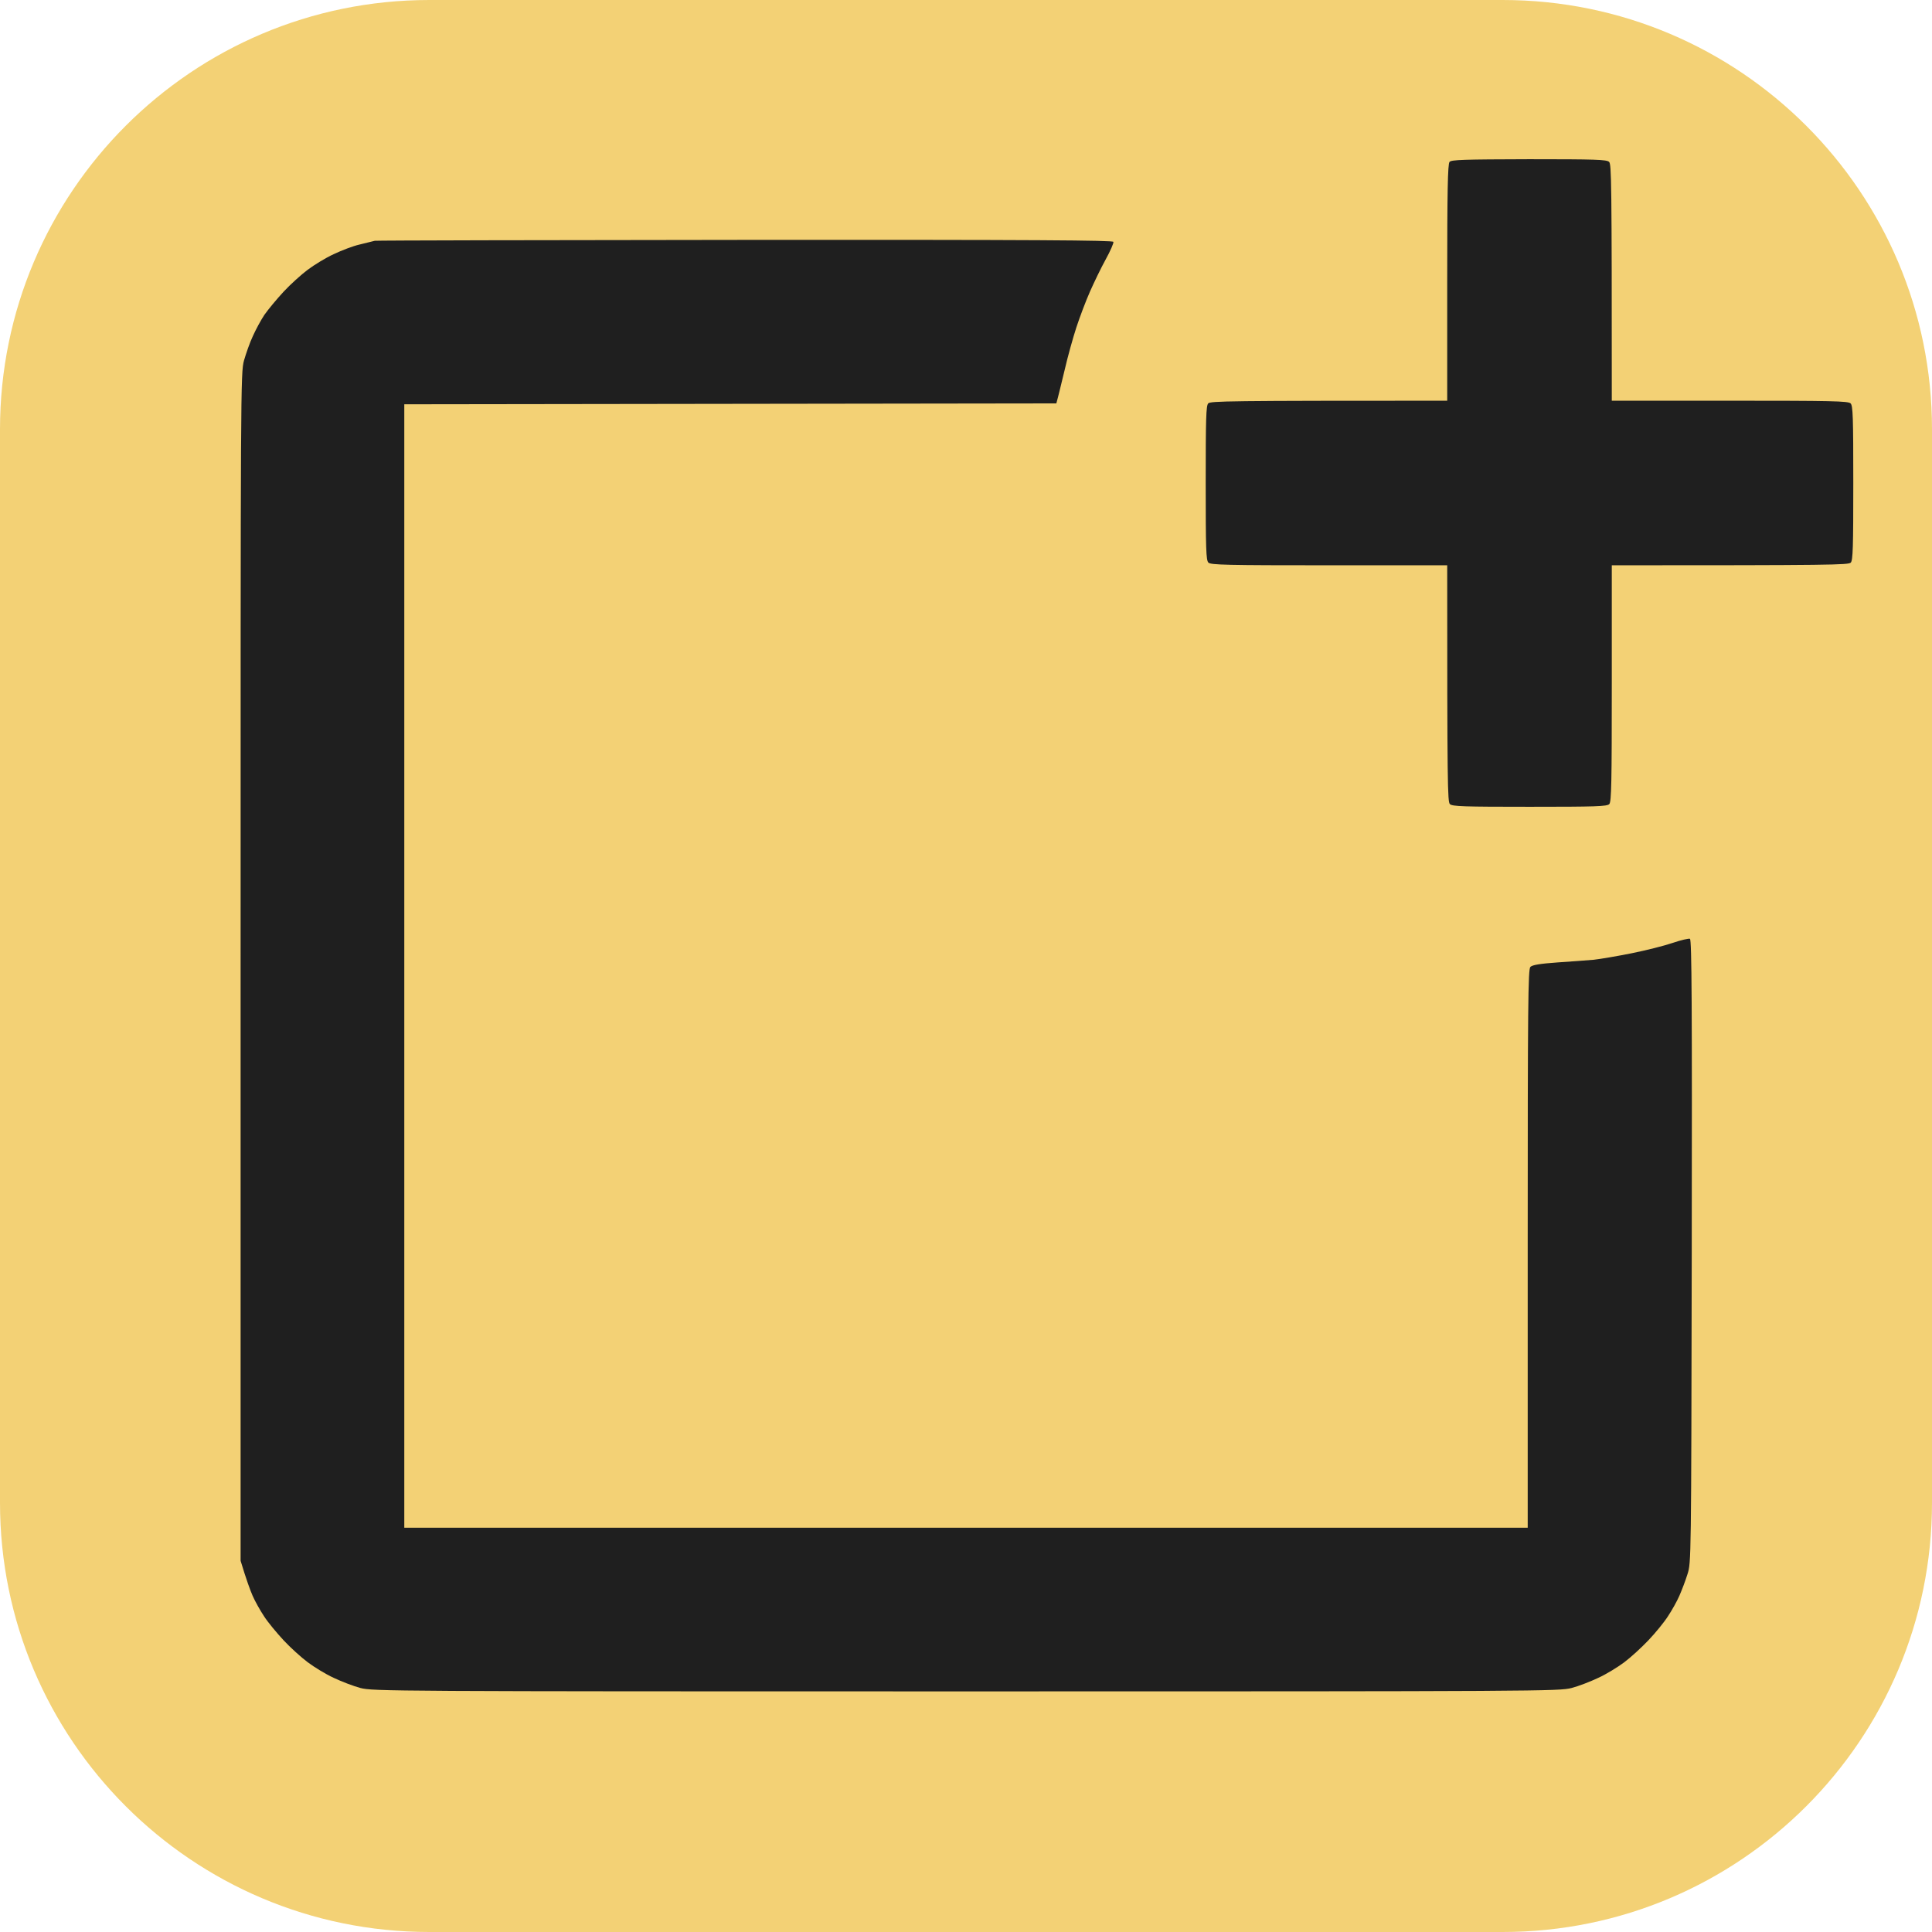
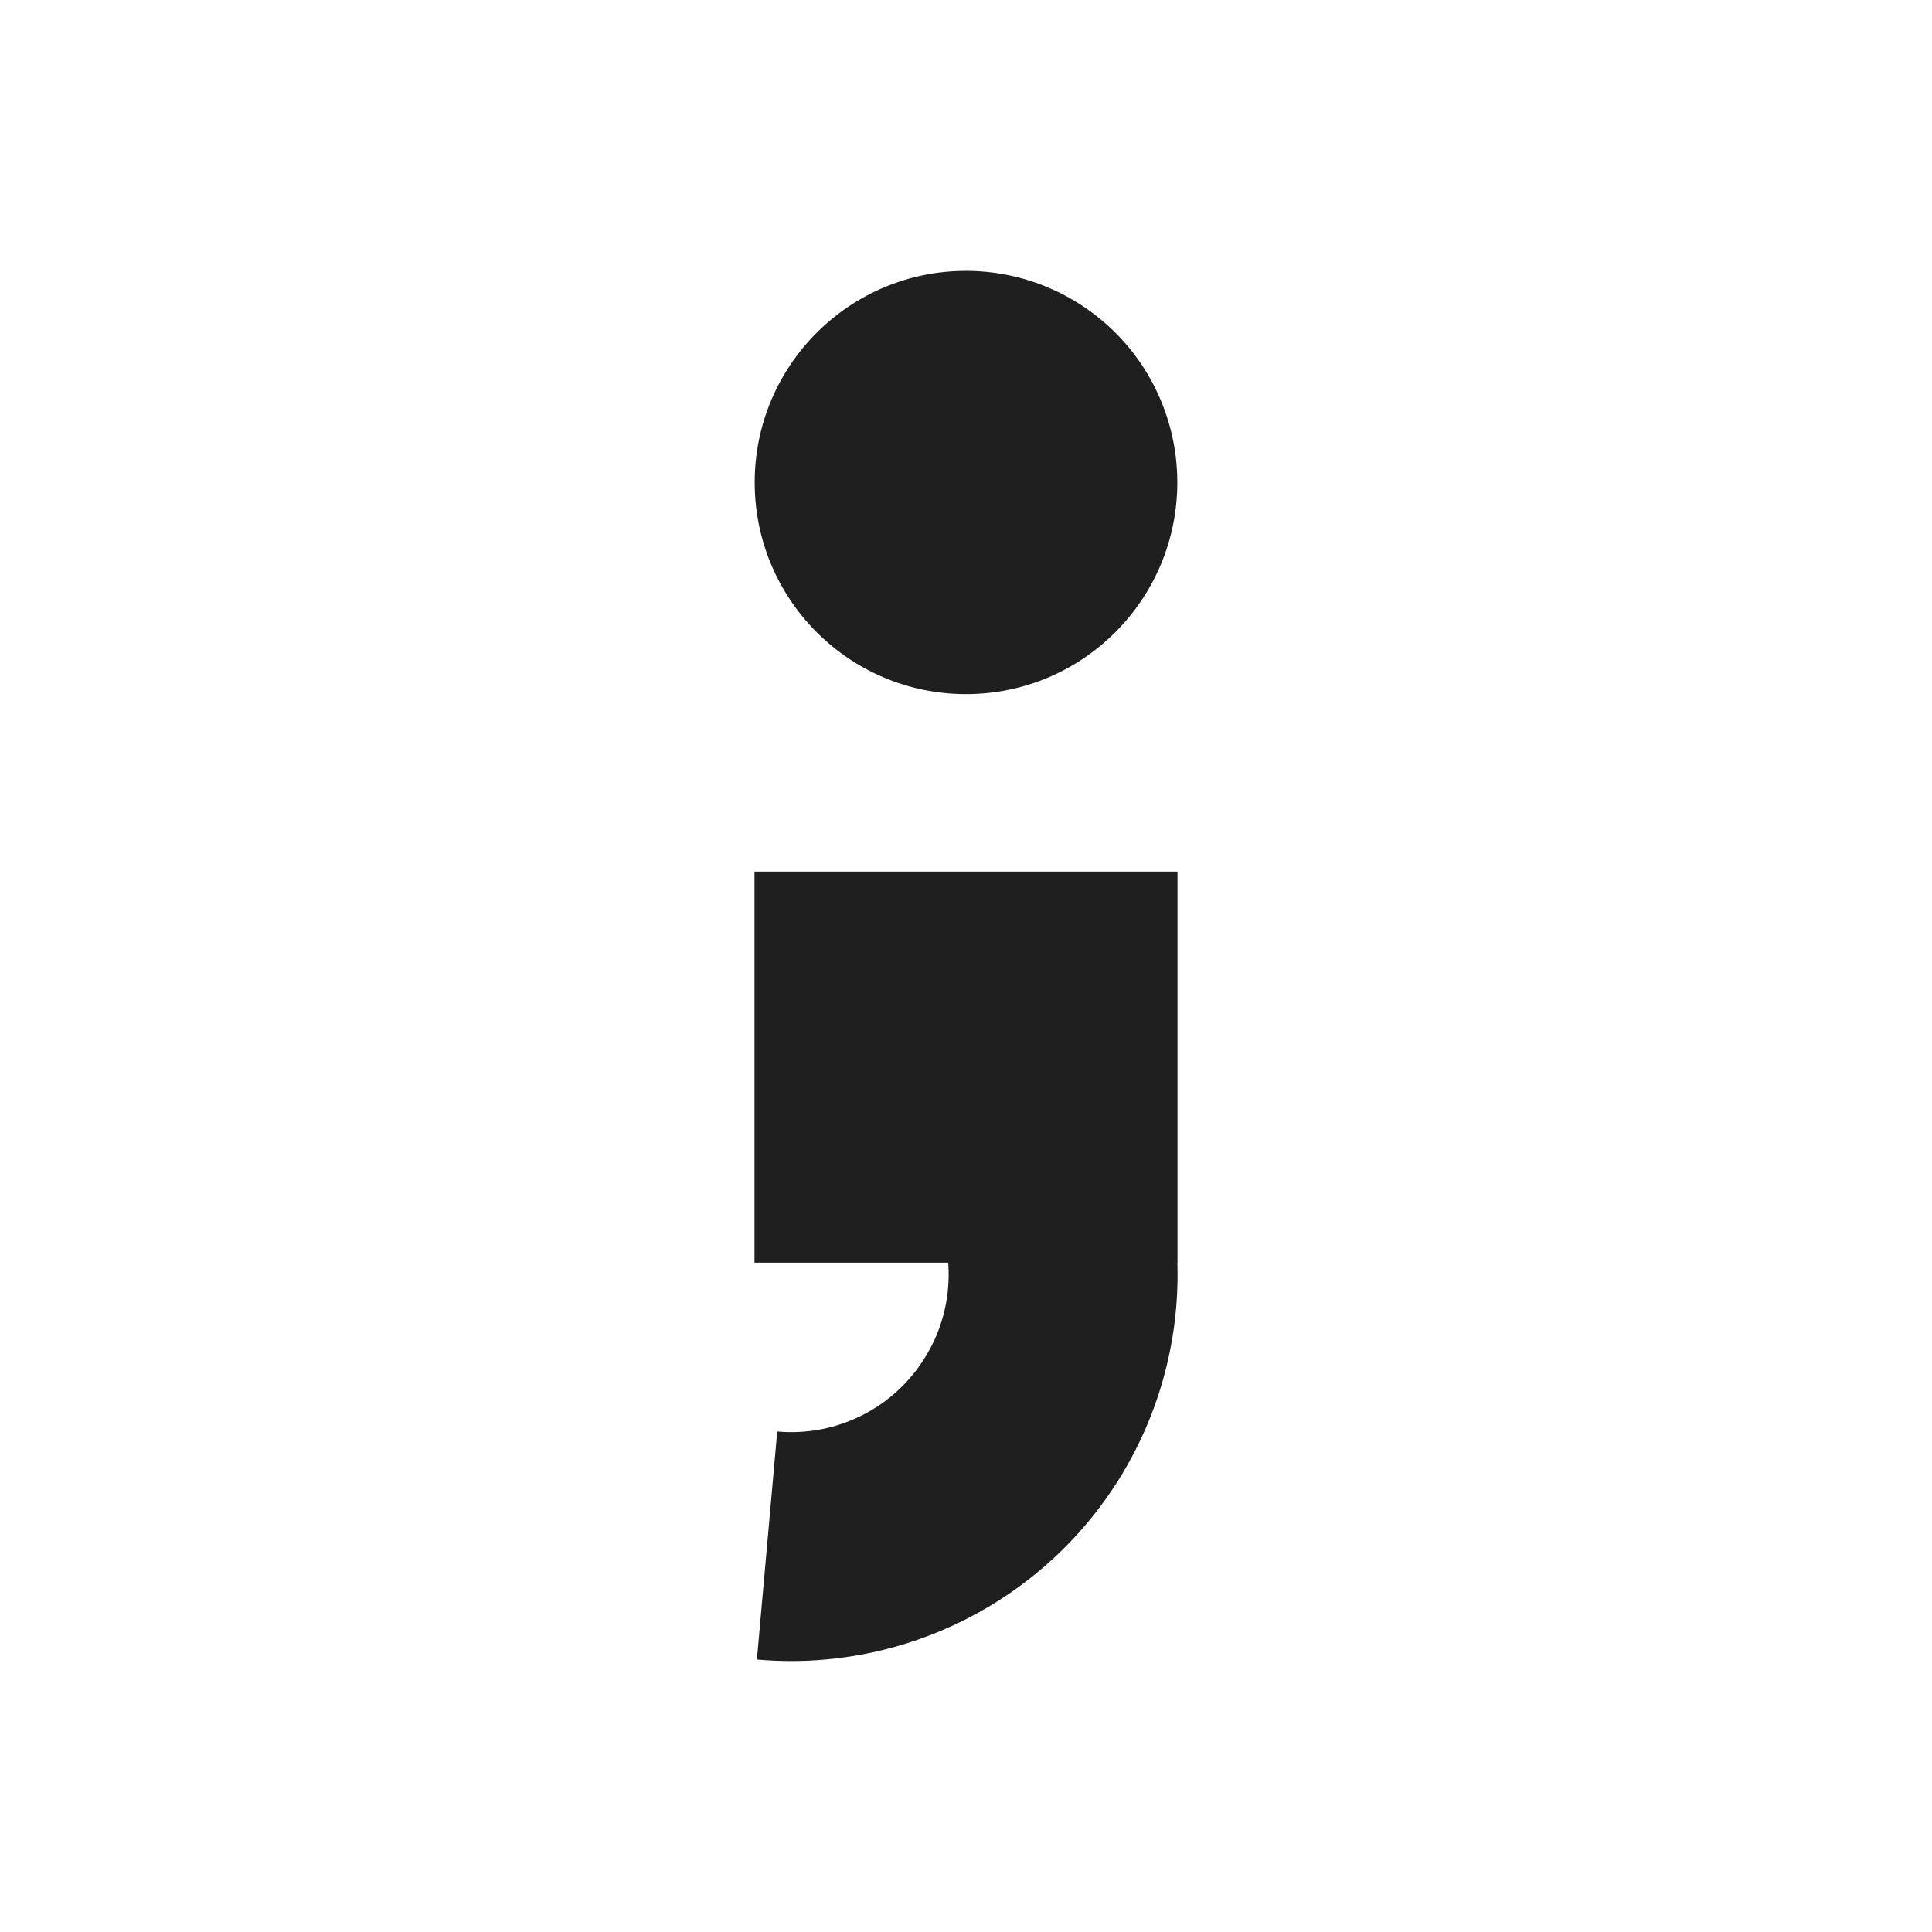
- <svg xmlns="http://www.w3.org/2000/svg" version="1.2" viewBox="0 0 1080 1080" width="1080" height="1080">
+ <svg xmlns="http://www.w3.org/2000/svg" version="1.2" viewBox="0 0 960 960" width="960" height="960">
  <style>
- 		.box { fill: #f3d175; }   
- 		.line{ fill: #1f1f1f; }   
- 
- 		@media (prefers-color-scheme: dark) {
- 			.box {fill: #1f1f1f;  }
- 			.line{ fill: #f3d175; }  
- 		}
- 	</style>
-   <rect class="box" width="1080" height="1080" rx="240" />
-   <path class="line" d="m810.3 90.5c-1 1.2-1.3 16.1-1.3 67.5v66c-123.5 0-132.3 0.2-133.6 1.5-1.2 1.3-1.4 8.6-1.4 44.5 0 36.9 0.2 43.2 1.5 44.5 1.3 1.3 10.2 1.5 67.5 1.5h66c0 123.3 0.2 132.2 1.5 133.5 1.3 1.3 7.6 1.5 44.6 1.5 37 0 43.2-0.2 44.5-1.5 1.2-1.3 1.4-11.7 1.4-67.5v-66c123.5 0 132.3-0.2 133.6-1.5 1.2-1.3 1.4-8.6 1.4-44.5 0-36.9-0.2-43.2-1.5-44.5-1.3-1.3-10.2-1.5-67.5-1.5h-66c0-123.3-0.2-132.2-1.5-133.5-1.3-1.3-7.6-1.5-44.7-1.5-36.7 0.1-43.5 0.3-44.5 1.5zm-600.8 44.1c-1.1 0.3-4.9 1.2-8.5 2.1-3.6 0.8-10.1 3.3-14.5 5.4-4.4 2-10.9 6-14.5 8.7-3.6 2.7-9.7 8.2-13.5 12.3-3.8 4.1-8.6 9.9-10.7 12.9-2 3-4.9 8.4-6.5 12-1.7 3.6-3.8 9.7-4.9 13.5-1.9 6.8-1.9 14.9-1.9 339v332c3.3 10.9 5.4 16.5 6.7 19.5 1.3 3 4.2 8.2 6.4 11.5 2.1 3.3 7.1 9.3 10.9 13.4 3.8 4.1 9.9 9.6 13.5 12.3 3.6 2.7 10.1 6.7 14.5 8.7 4.4 2.1 11.2 4.7 15 5.7 6.8 1.8 16.7 1.9 338.5 1.9 321.8 0 331.7-0.1 338.5-1.9 3.9-1 10.6-3.6 15-5.7 4.4-2 10.9-6 14.5-8.7 3.6-2.7 9.6-8.2 13.5-12.3 3.9-4.1 8.8-10.1 10.9-13.4 2.2-3.3 5.1-8.5 6.4-11.5 1.3-3 3.4-8.4 4.5-12 2.1-6.5 2.1-7 2.4-180.5 0.2-137.8 0-174.1-1-174.7-0.6-0.3-5 0.7-9.7 2.3-4.7 1.6-15 4.2-23 5.8-8 1.6-17.4 3.2-21 3.6-3.6 0.3-12.7 1-20.3 1.5-9.8 0.7-14.1 1.4-15.2 2.5-1.3 1.3-1.5 20.2-1.5 157.5v156h-628v-628l364.5-0.5c1.1-3.9 2.8-11.1 4.6-18.5 1.7-7.4 4.7-18.2 6.6-24 1.9-5.8 5.3-14.8 7.6-20 2.3-5.2 6.2-13.3 8.8-18 2.6-4.7 4.5-9.1 4.3-9.8-0.3-0.9-42.2-1.2-205.7-1.1-112.8 0.1-206.1 0.3-207.2 0.5z" />
+         .a{fill:#1f1f1f}
+         .b{fill:#1f1f1f}
+     </style>
+   <path class="a" d="m375 239.7c0-58 47-105.1 105-105.1 27.9 0 54.6 11.1 74.3 30.8 19.7 19.7 30.7 46.5 30.7 74.3 0 58.1-47 105.2-105 105.2-58 0-105-47.1-105-105.2z" />
+   <path class="b" d="m374.9 433.1h210.2v194.3h-210.2zm178.9 95.2c40.3 61.6 41.8 140.7 4 203.8-37.9 63.1-108.4 99-181.7 92.5l10.1-113.3c29.8 2.7 58.6-11.9 74-37.7 15.5-25.7 14.8-58-1.6-83.1z" />
</svg>
